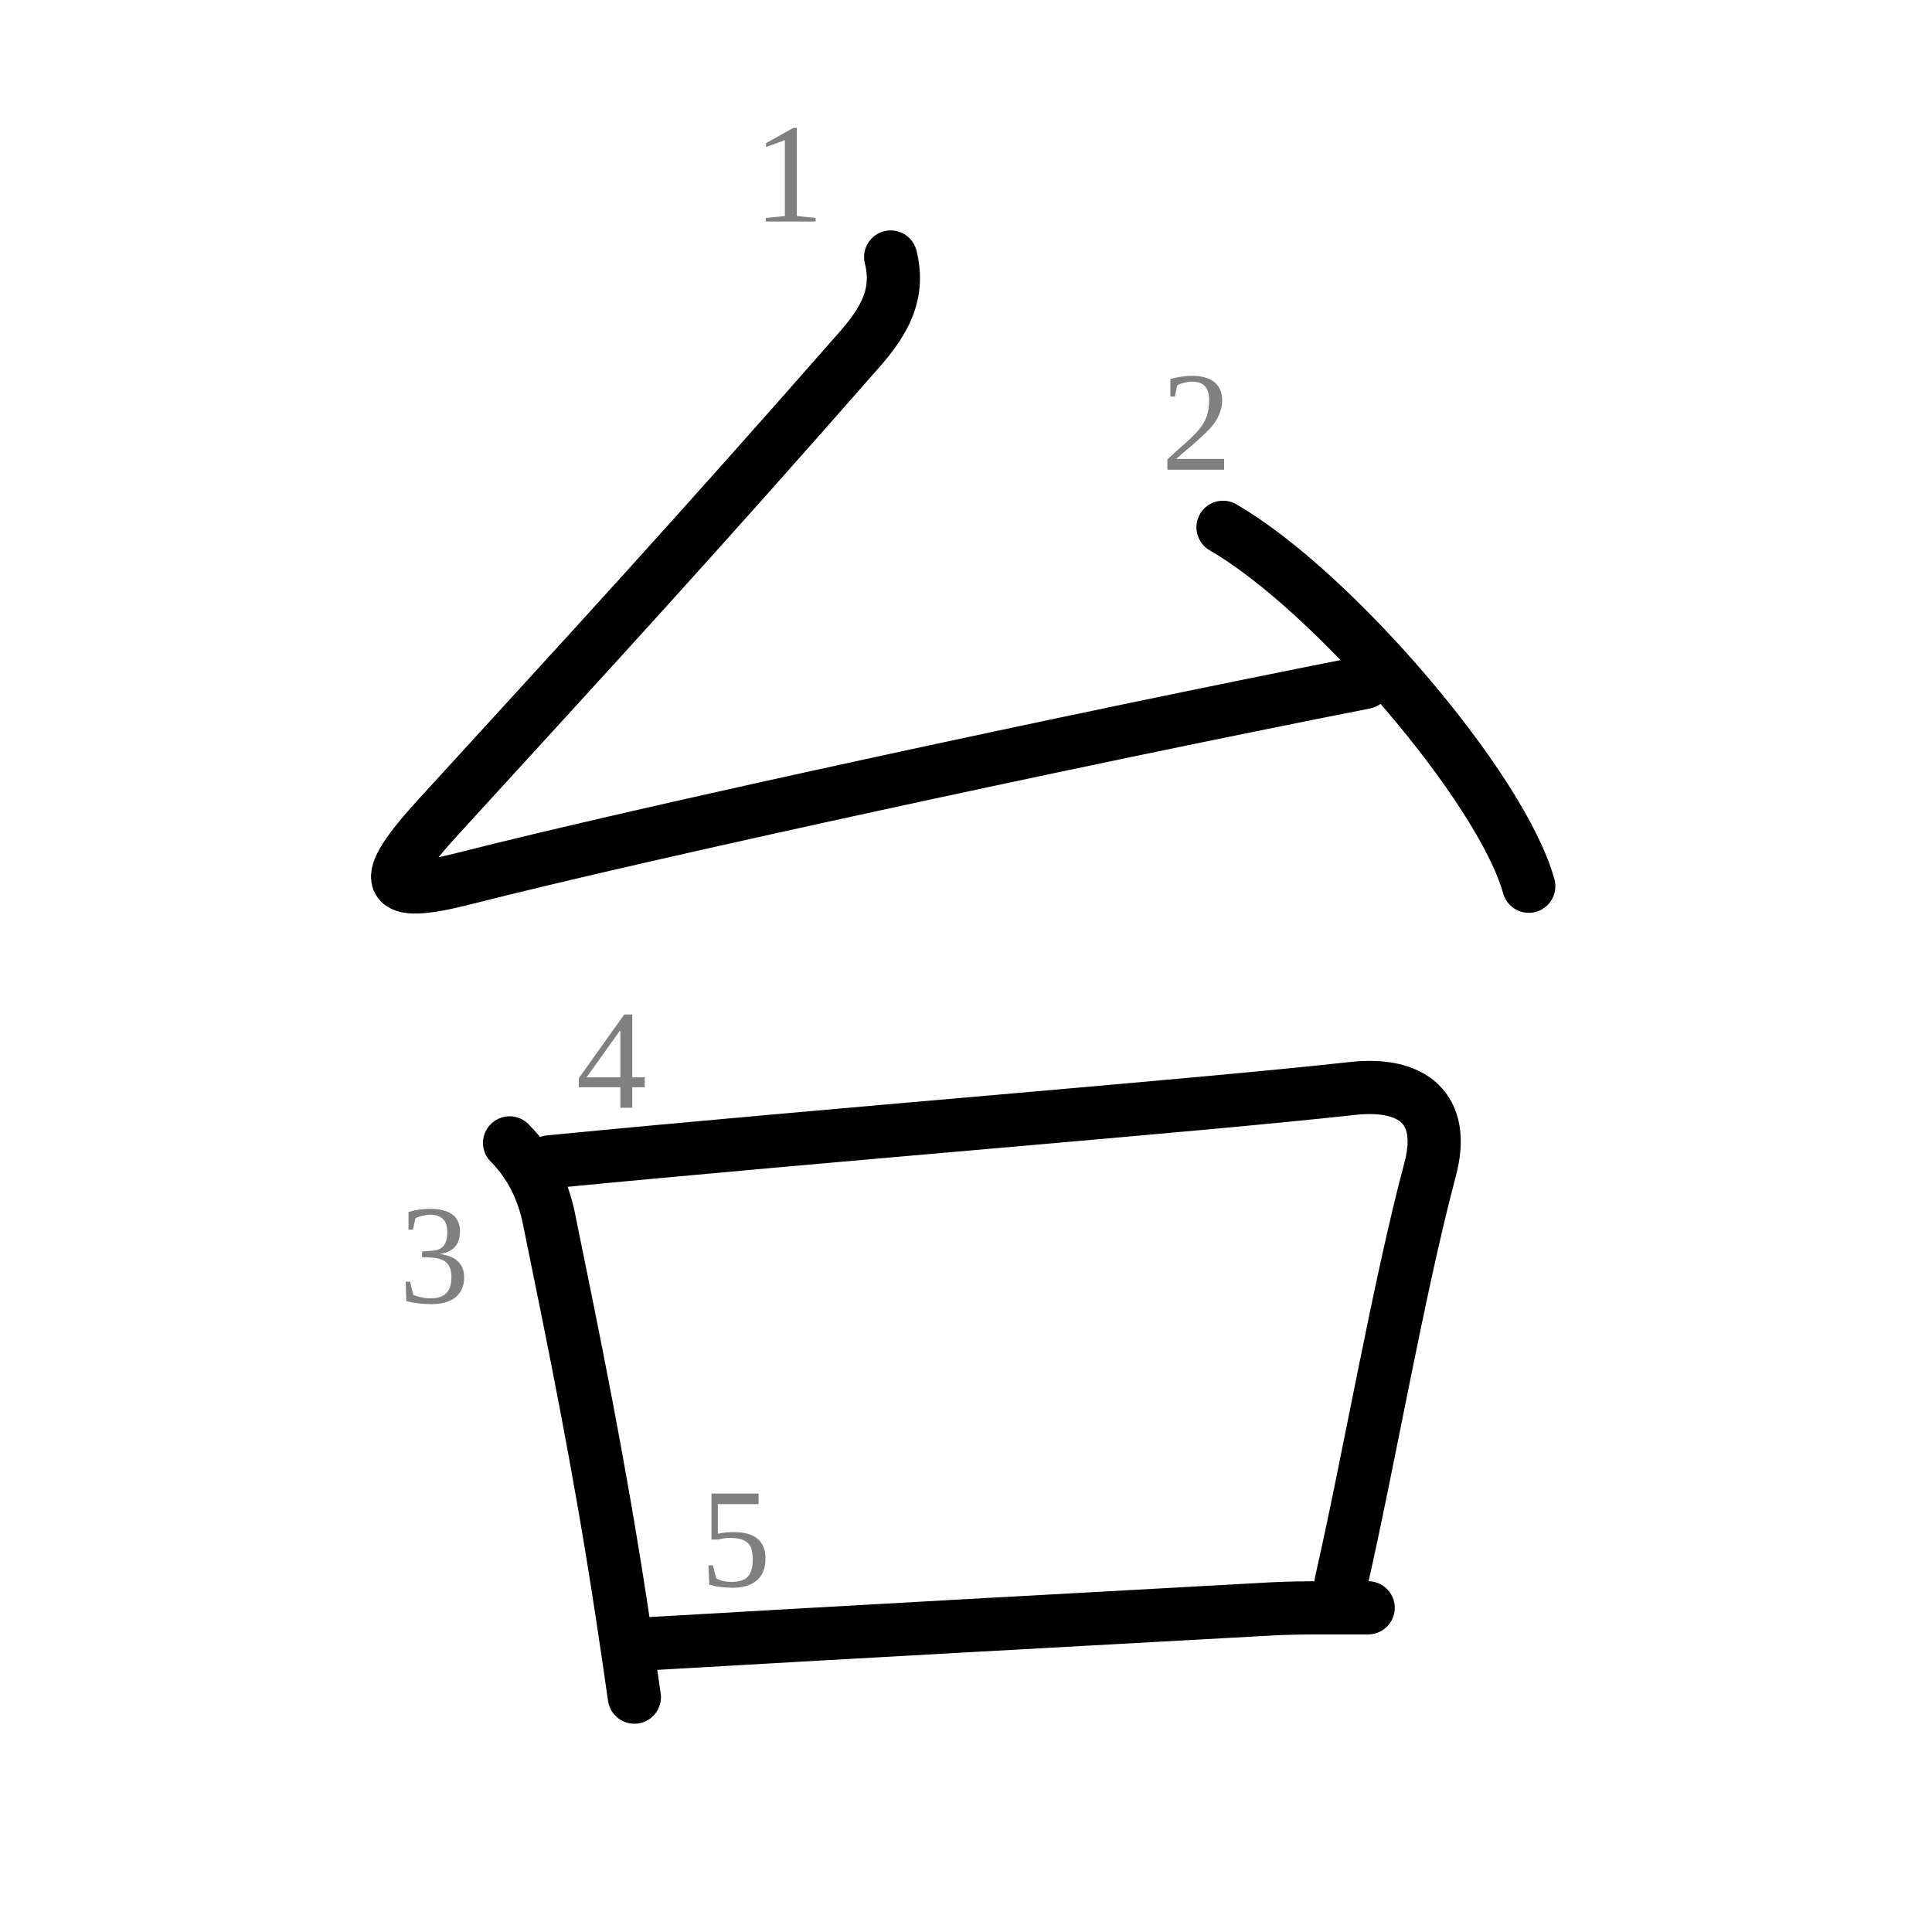
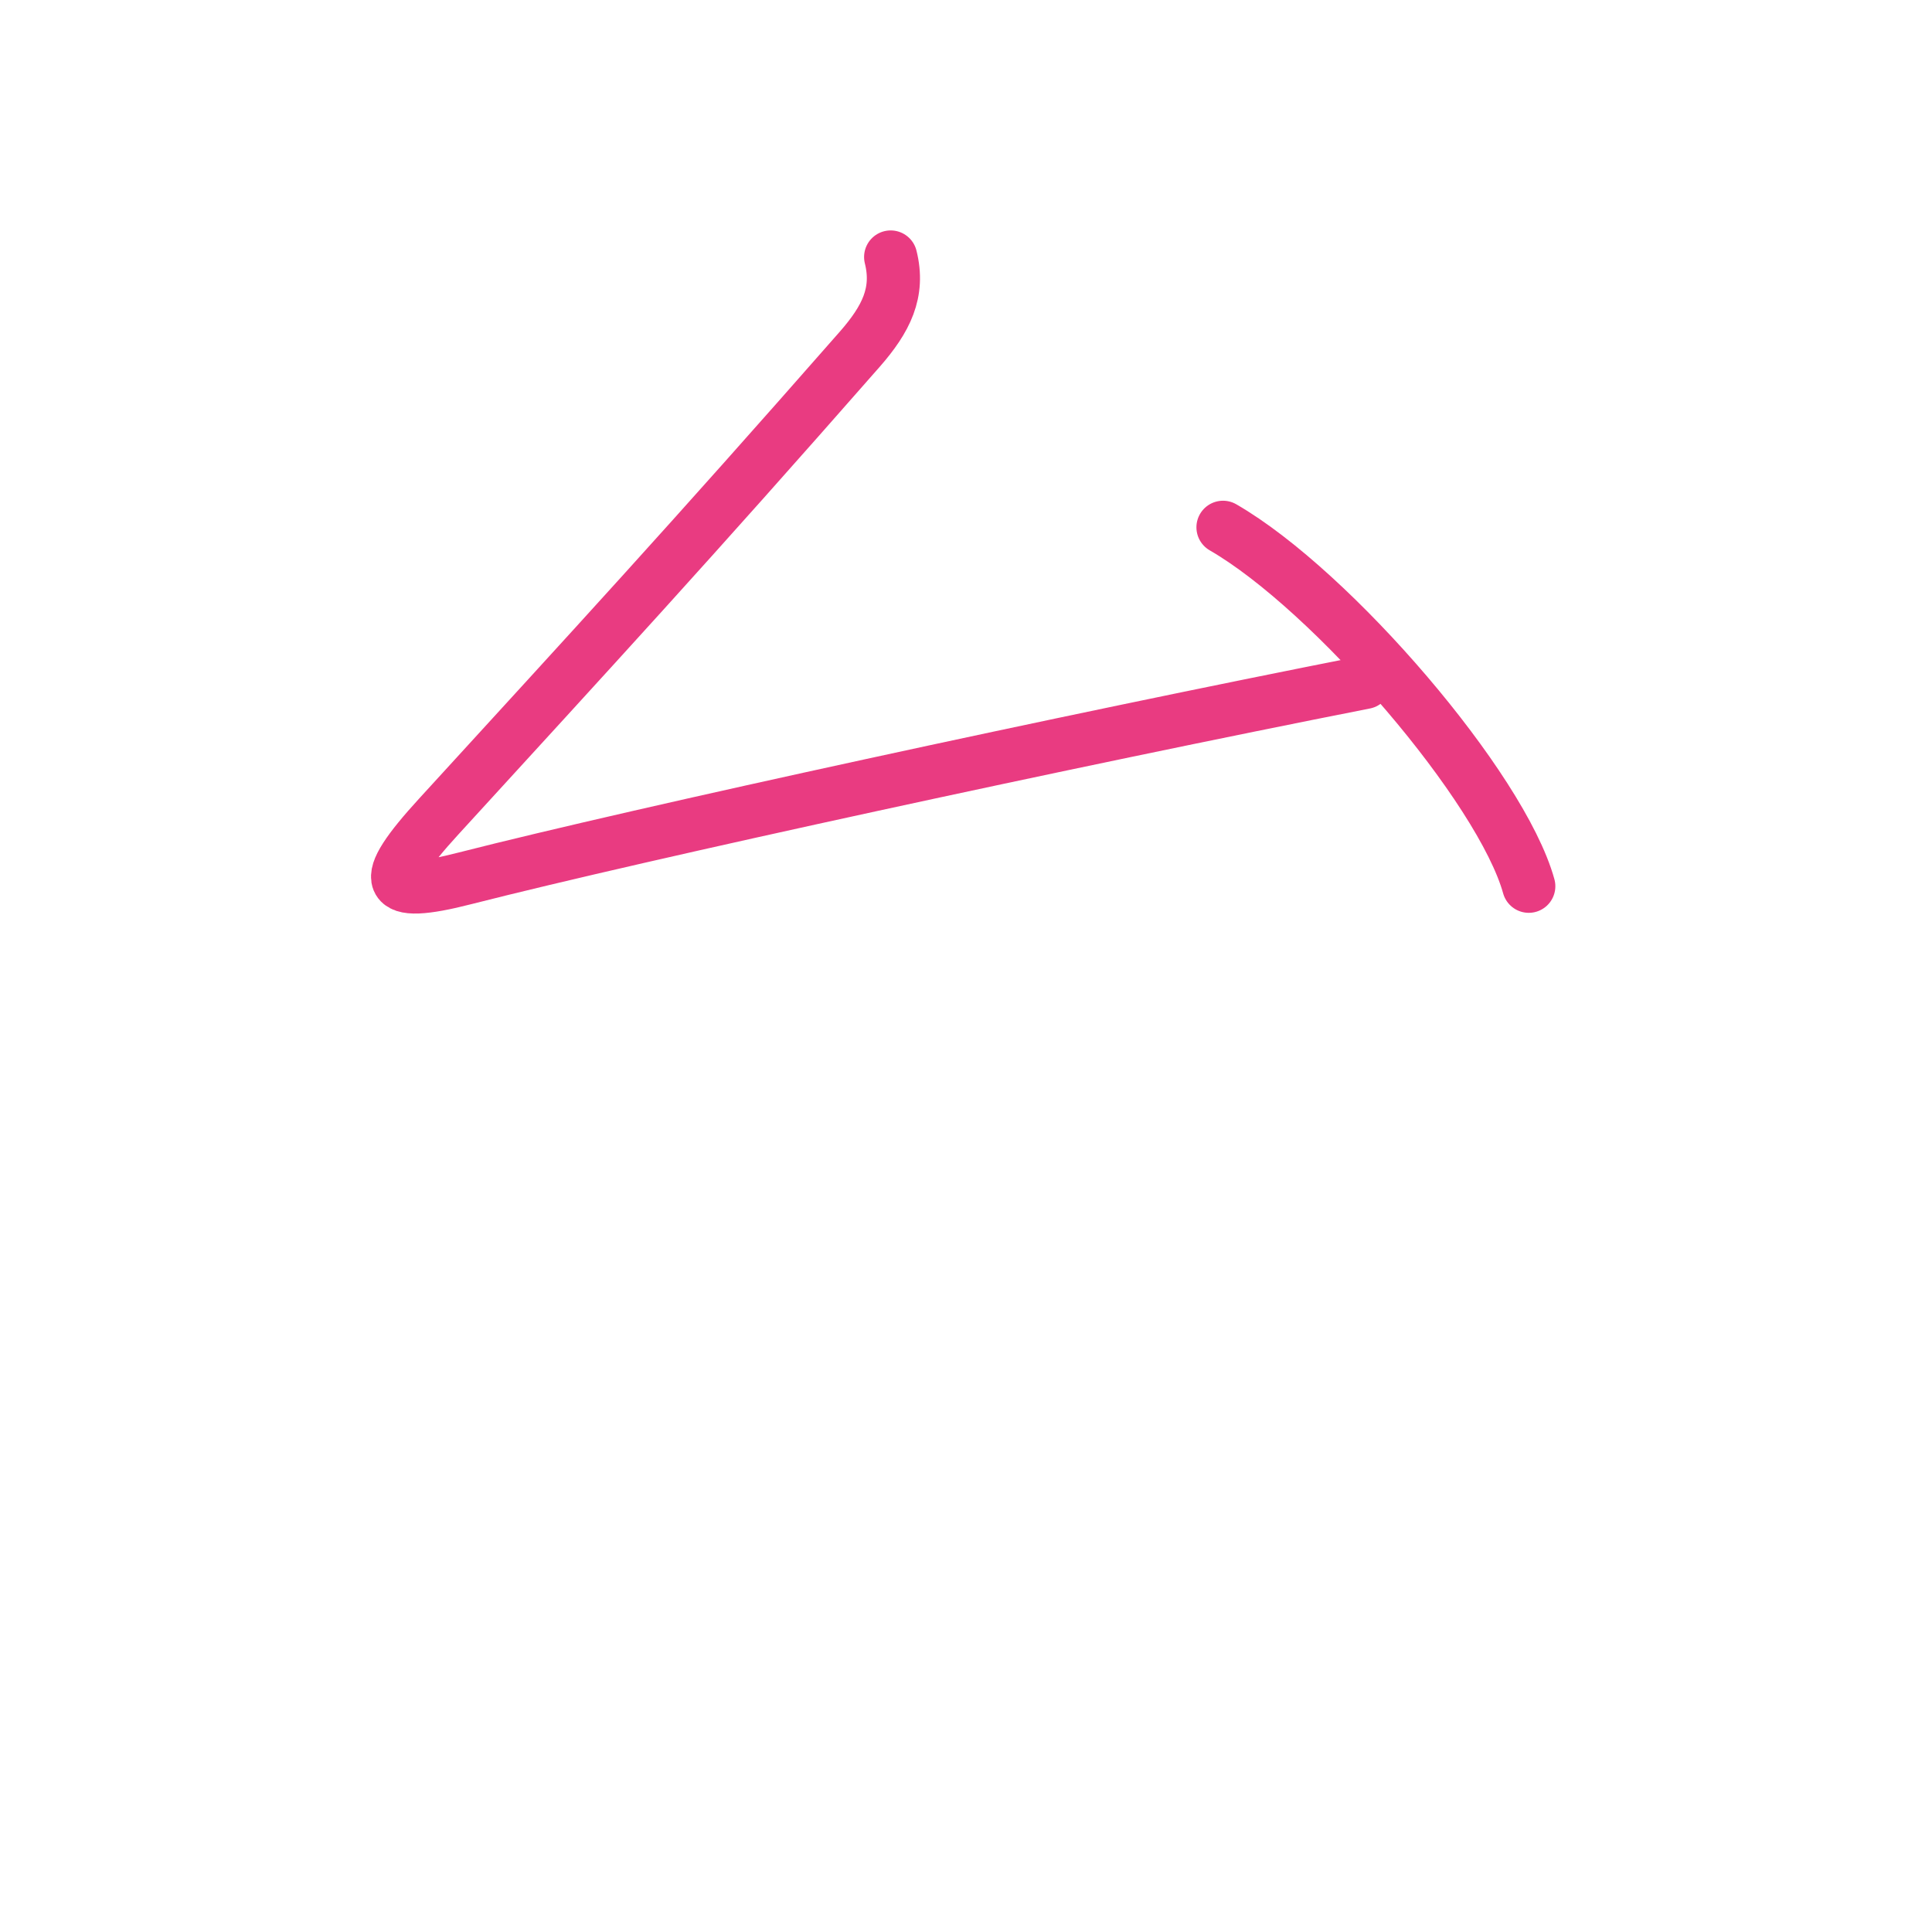
<svg xmlns="http://www.w3.org/2000/svg" xmlns:ns1="http://kanjivg.tagaini.net" width="109" height="109" viewBox="0 0 109 109">
+   <style>
+       path {
+         stroke: #E93B81;
+       }
+ 
+       path:not([id$=s1], [id$=s2]) {
+         display: none;
+       }
+ 
+       g text {
+         display: none;
+       }
+     </style>
  <g id="kvg:StrokePaths_053f0" style="fill:none;stroke:#000000;stroke-width:3;stroke-linecap:round;stroke-linejoin:round;">
    <g id="kvg:053f0" ns1:element="台">
      <g id="kvg:053f0-g1" ns1:element="厶" ns1:position="top" ns1:radical="nelson" ns1:phon="厶">
        <path id="kvg:053f0-s1" ns1:type="㇜" d="M50.25,14.5c0.5,2-0.25,3.5-1.75,5.21c-9.59,10.93-15,16.79-23.75,26.36c-3.45,3.77-3.13,4.67,1.5,3.48C36.25,47,60.5,41.75,77,38.5" />
        <path id="kvg:053f0-s2" ns1:type="㇔" d="M69,29.75C75.18,33.32,84.71,44.44,86.25,50" />
      </g>
      <g id="kvg:053f0-g2" ns1:element="口" ns1:position="bottom" ns1:radical="tradit">
        <path id="kvg:053f0-s3" ns1:type="㇑" d="M28.75,64.48c1.2,1.2,1.9,2.7,2.22,4.27c1.4,6.87,2.81,13.67,4.08,21.99c0.27,1.76,0.52,3.45,0.74,5.01" />
        <path id="kvg:053f0-s4" ns1:type="㇕b" d="M31,65.55c16.02-1.56,36.34-3.15,45.3-4.14c3.34-0.37,5.32,1.08,4.38,4.59c-1.76,6.58-3.5,16.65-5.02,23.28" />
        <path id="kvg:053f0-s5" ns1:type="㇐b" d="M36.37,92.75c11.39-0.66,24.26-1.37,35.4-1.98c1.74-0.09,3.55-0.05,5.42-0.06" />
      </g>
    </g>
  </g>
  <g id="kvg:StrokeNumbers_053f0" style="font-size:8;fill:#808080">
    <text transform="matrix(1 0 0 1 42.50 12.50)">1</text>
    <text transform="matrix(1 0 0 1 65.50 26.50)">2</text>
    <text transform="matrix(1 0 0 1 22.50 73.50)">3</text>
    <text transform="matrix(1 0 0 1 32.50 62.50)">4</text>
    <text transform="matrix(1 0 0 1 39.50 89.50)">5</text>
  </g>
</svg>
